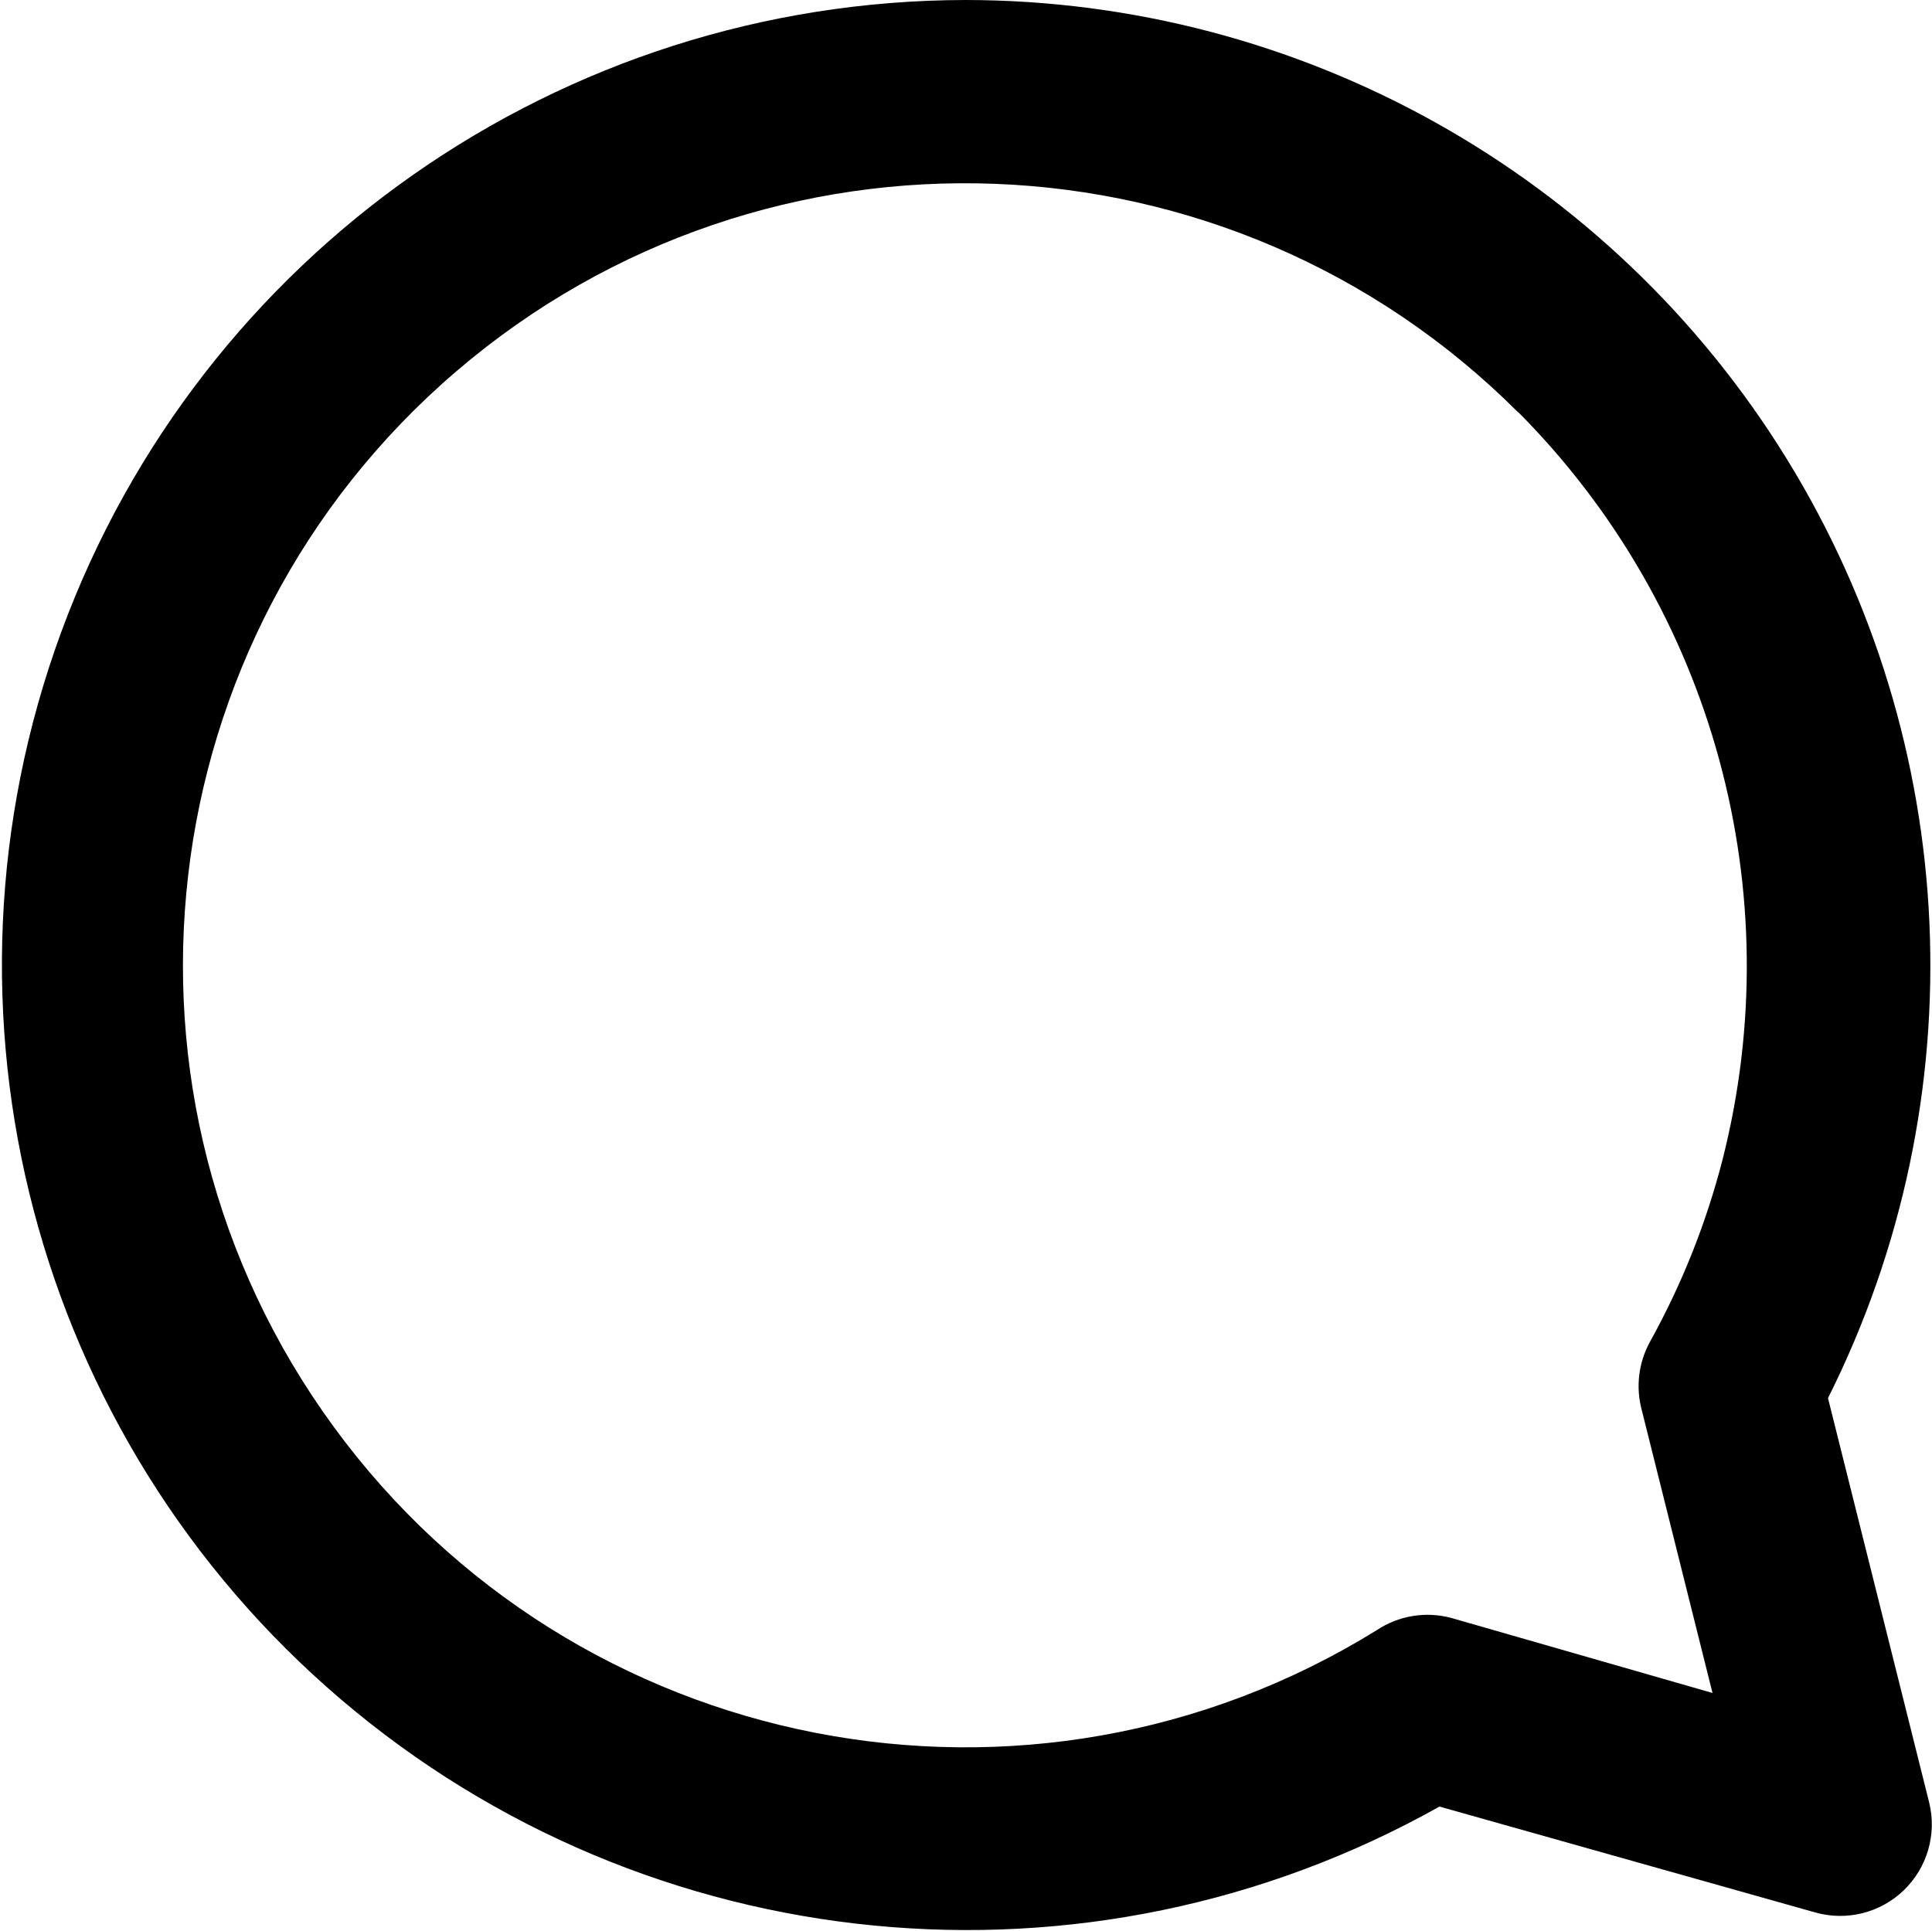
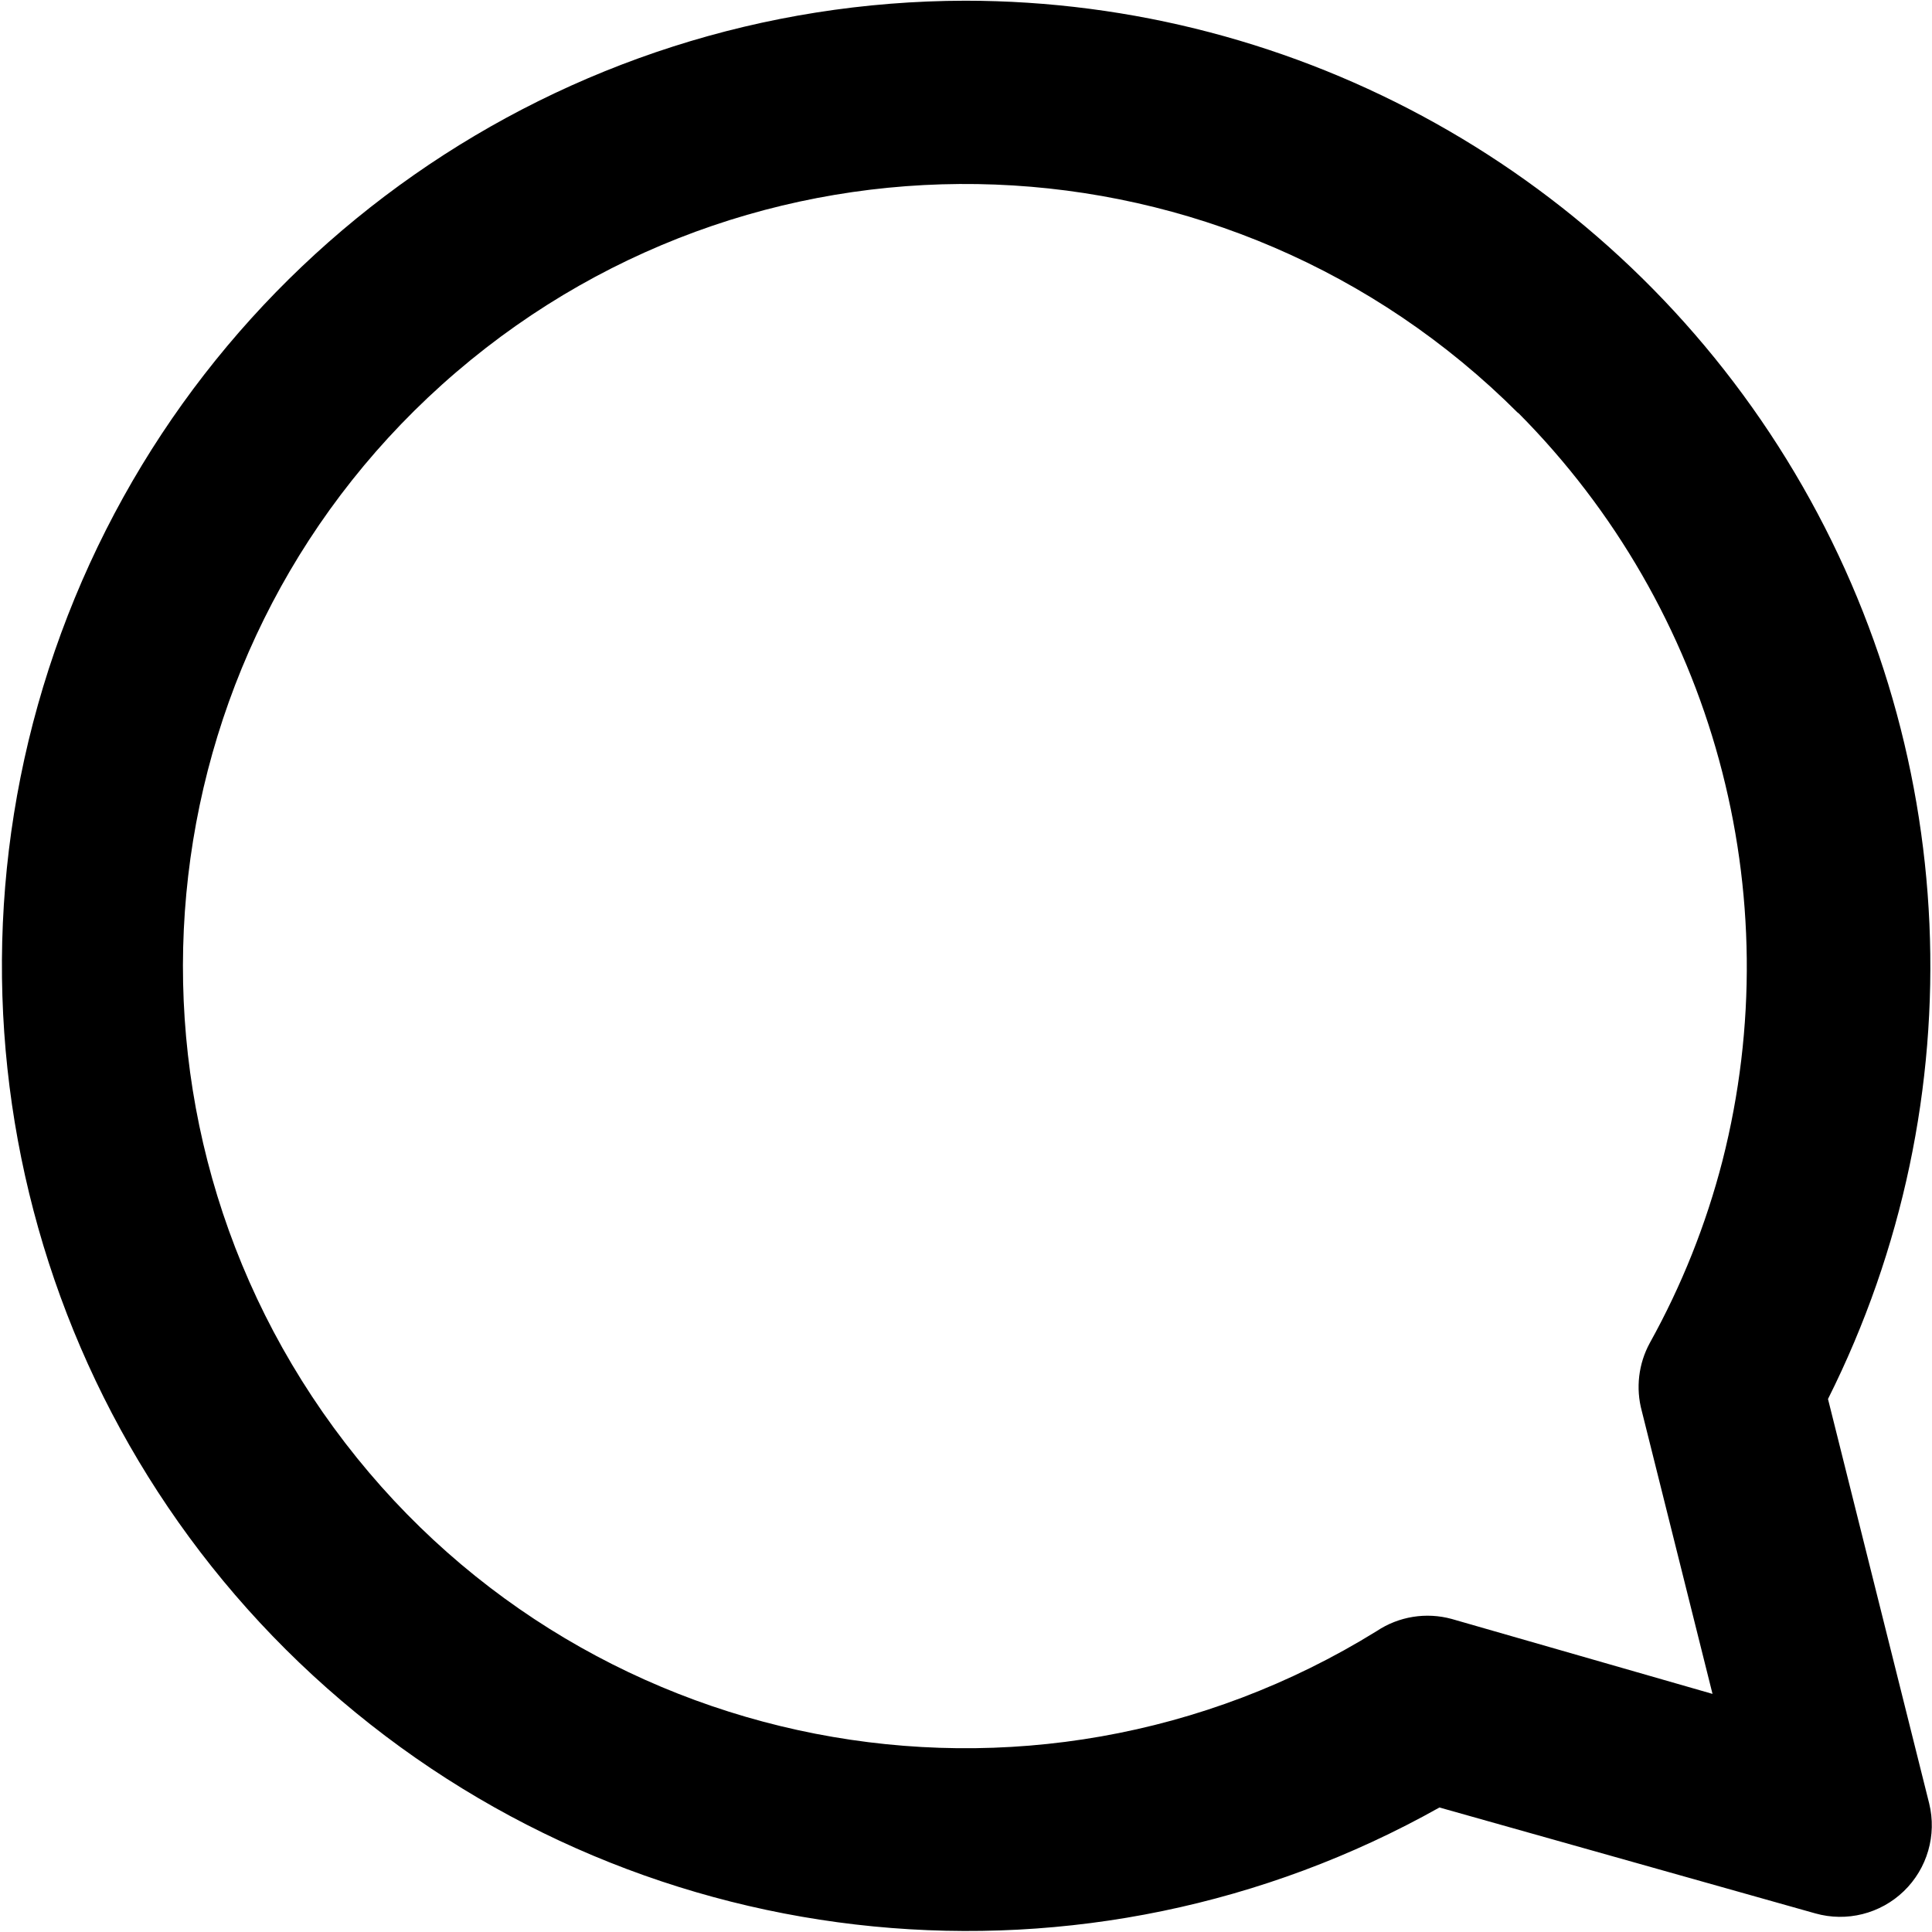
- <svg xmlns="http://www.w3.org/2000/svg" id="Layer_1" data-name="Layer 1" viewBox="0 0 122.97 122.88">
+ <svg xmlns="http://www.w3.org/2000/svg" width="21px" height="21px" id="Layer_1" data-name="Layer 1" viewBox="0 0 122.97 122.88">
  <path d="M61.44,0a61.46,61.46,0,0,1,54.91,89l6.44,25.74a5.83,5.83,0,0,1-7.25,7L91.62,115A61.43,61.43,0,1,1,61.44,0ZM96.63,26.25a49.78,49.78,0,1,0-9,77.52A5.83,5.83,0,0,1,92.4,103L109,107.77l-4.5-18a5.86,5.86,0,0,1,.51-4.34,49.06,49.06,0,0,0,4.62-11.58,50,50,0,0,0-13-47.62Z" />
</svg>
